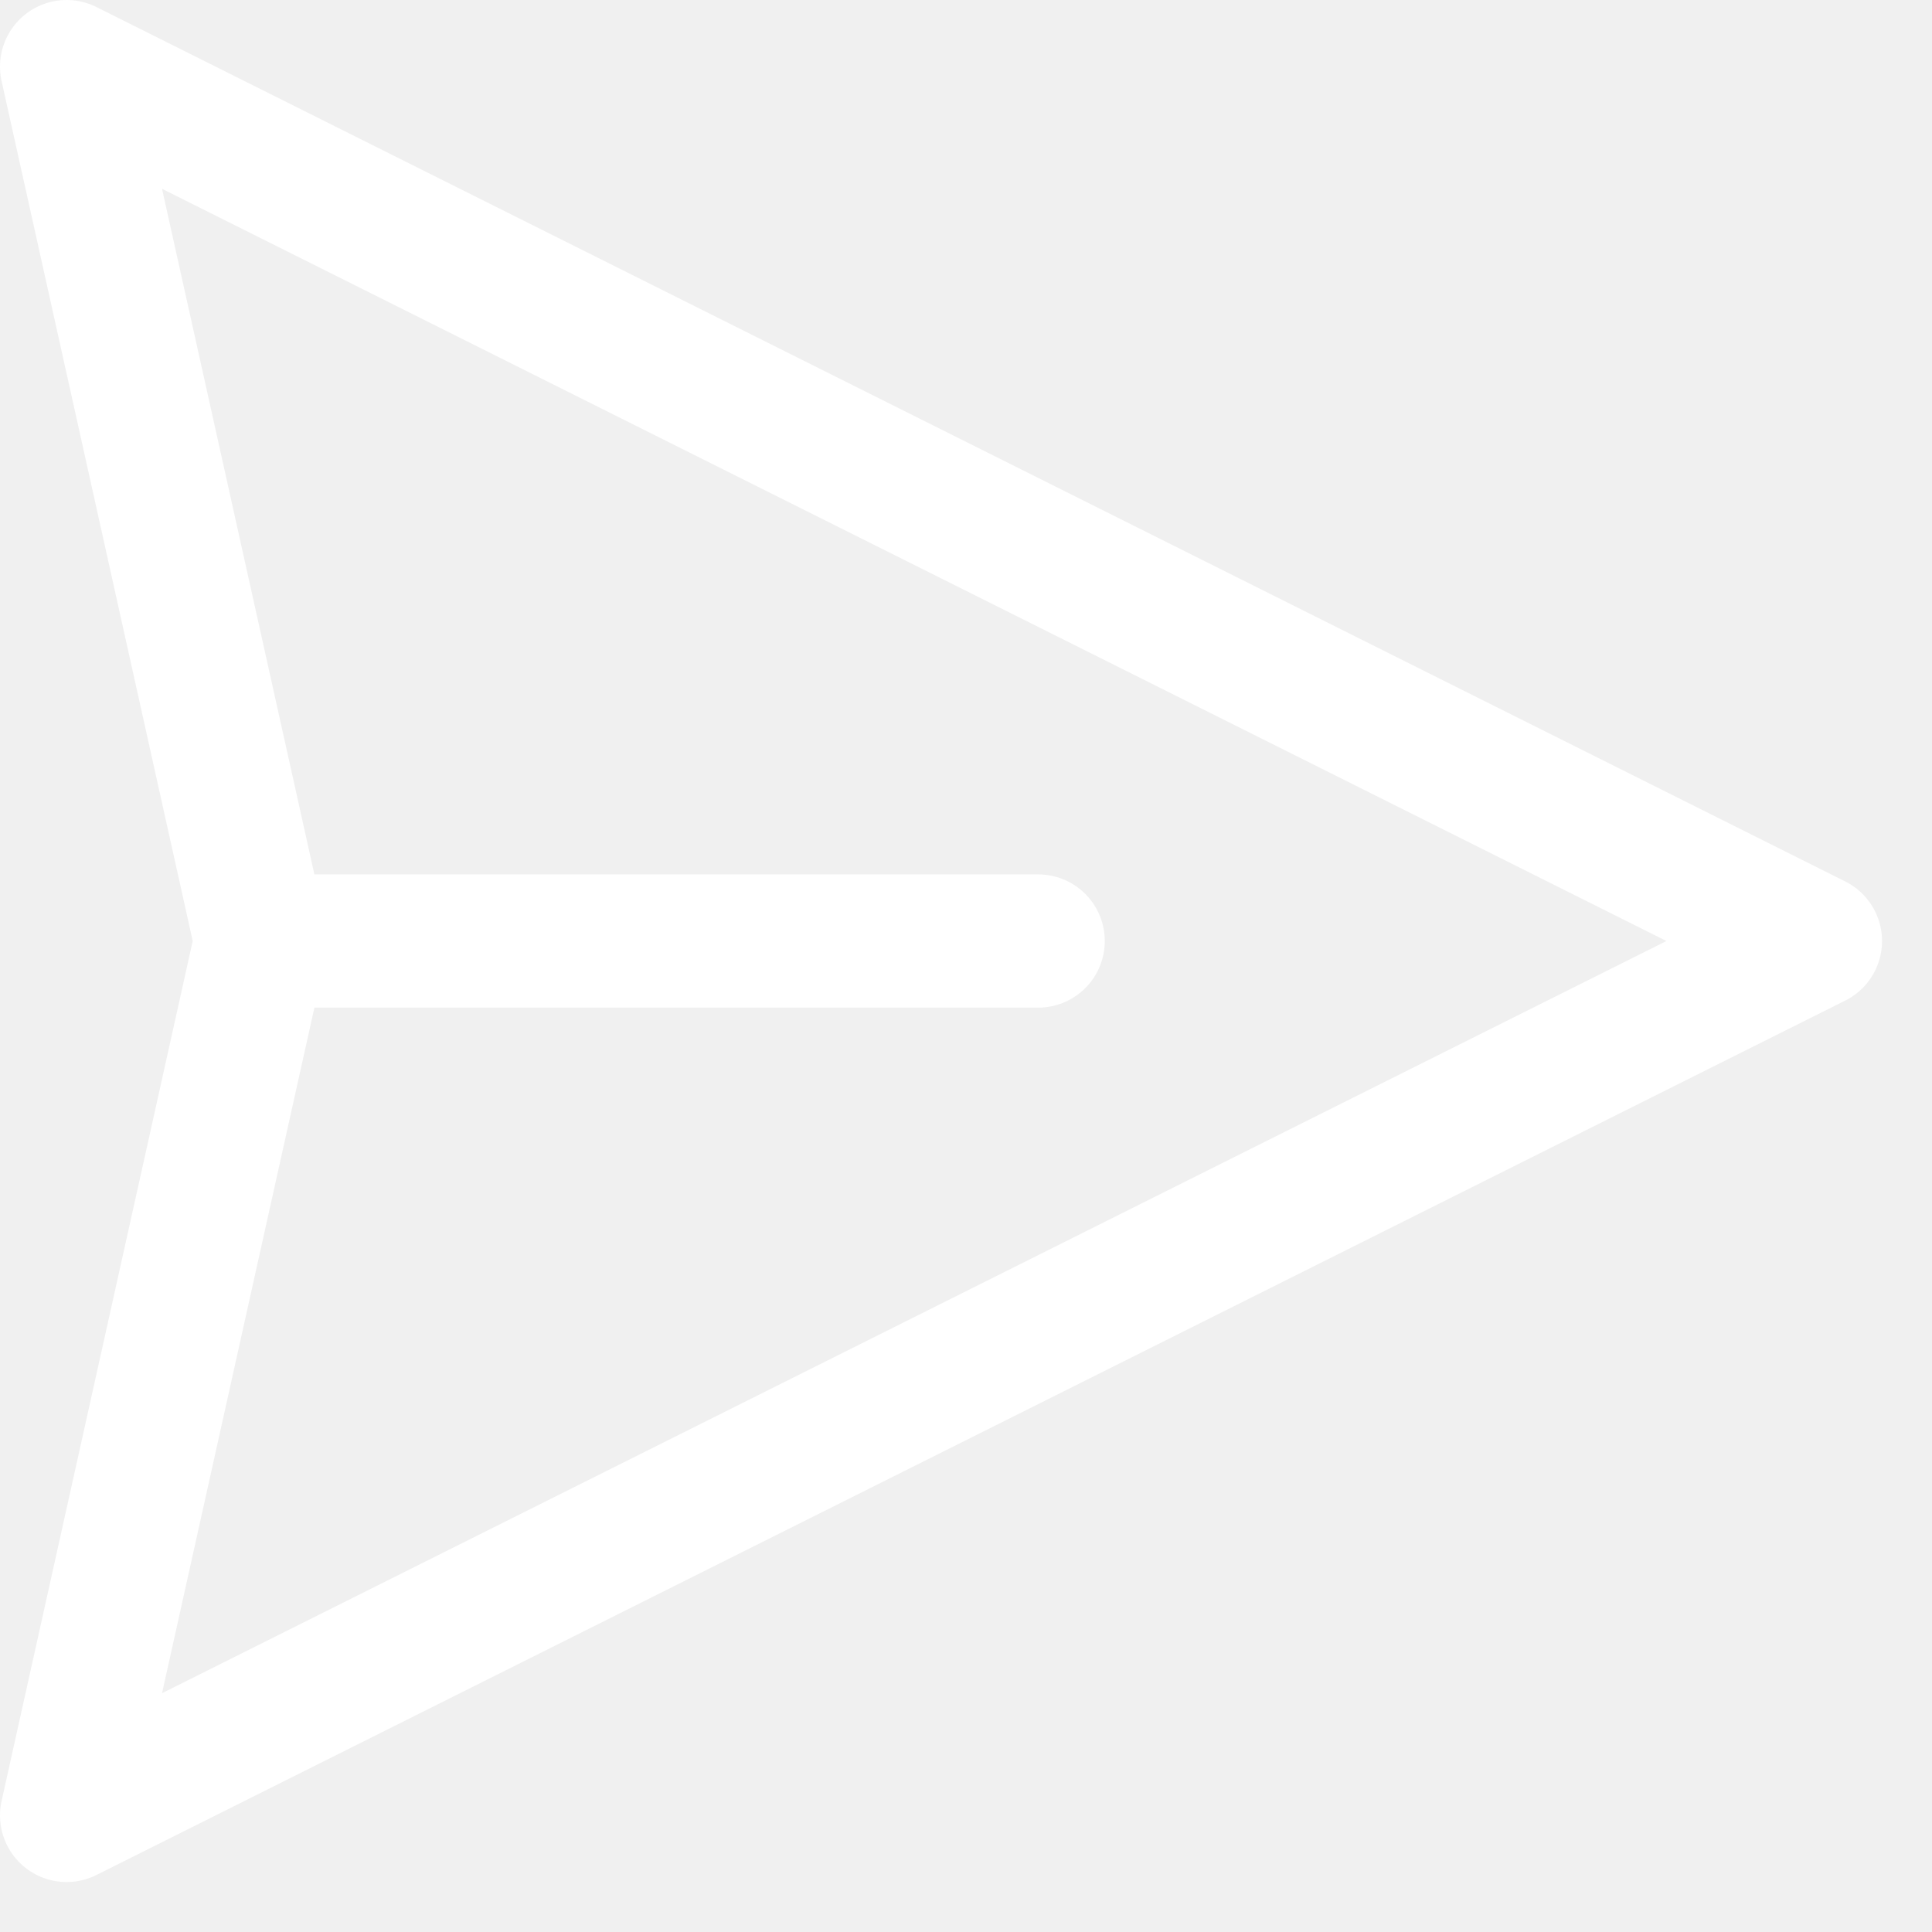
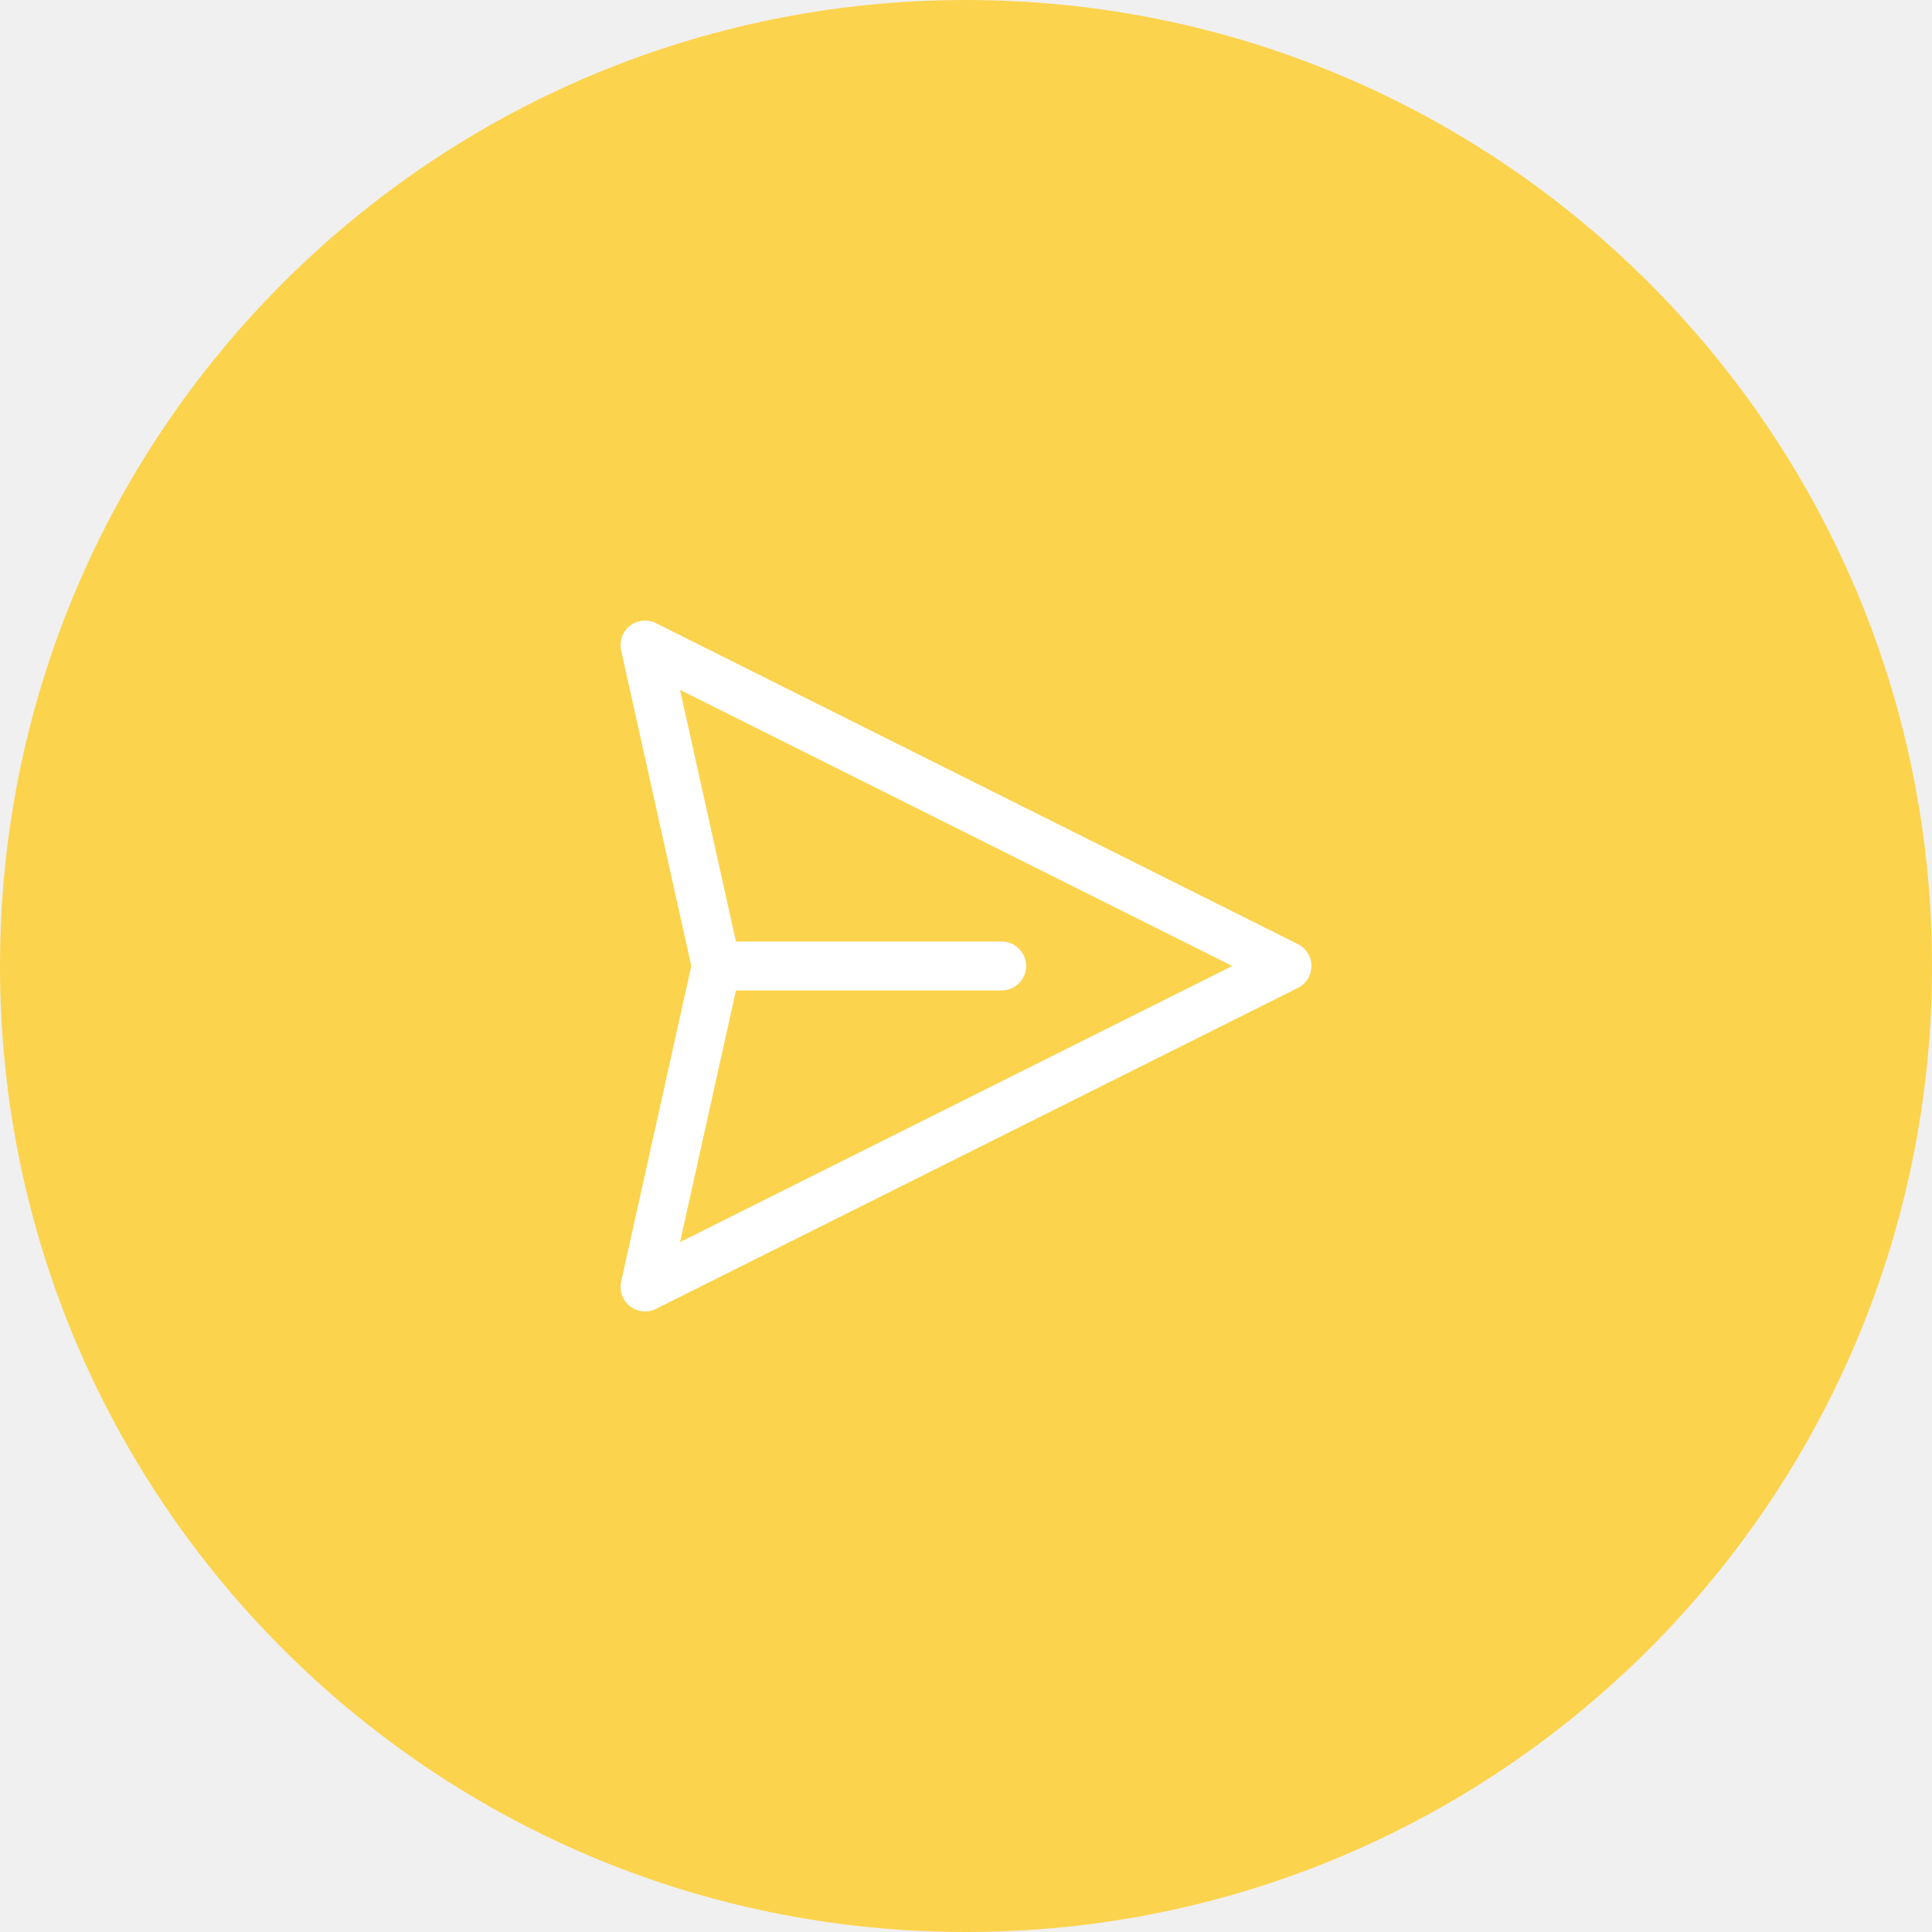
- <svg xmlns="http://www.w3.org/2000/svg" width="29" height="29" viewBox="0 0 29 29" fill="none">
-   <path d="M3.917 14.125L1 27.25L27.25 14.125L1 1L3.917 14.125ZM3.917 14.125L15.583 14.125" stroke="white" stroke-width="2" stroke-linecap="round" stroke-linejoin="round" />
+ <svg xmlns="http://www.w3.org/2000/svg" width="79" height="79" viewBox="0 0 79 79" fill="none">
+   <rect width="79" height="79" rx="39.5" fill="#FCD34D" />
+   <path d="M29.292 39.5L26.375 52.625L52.625 39.5L26.375 26.375L29.292 39.5ZM29.292 39.5H40.958" stroke="white" stroke-width="2" stroke-linecap="round" stroke-linejoin="round" />
</svg>
